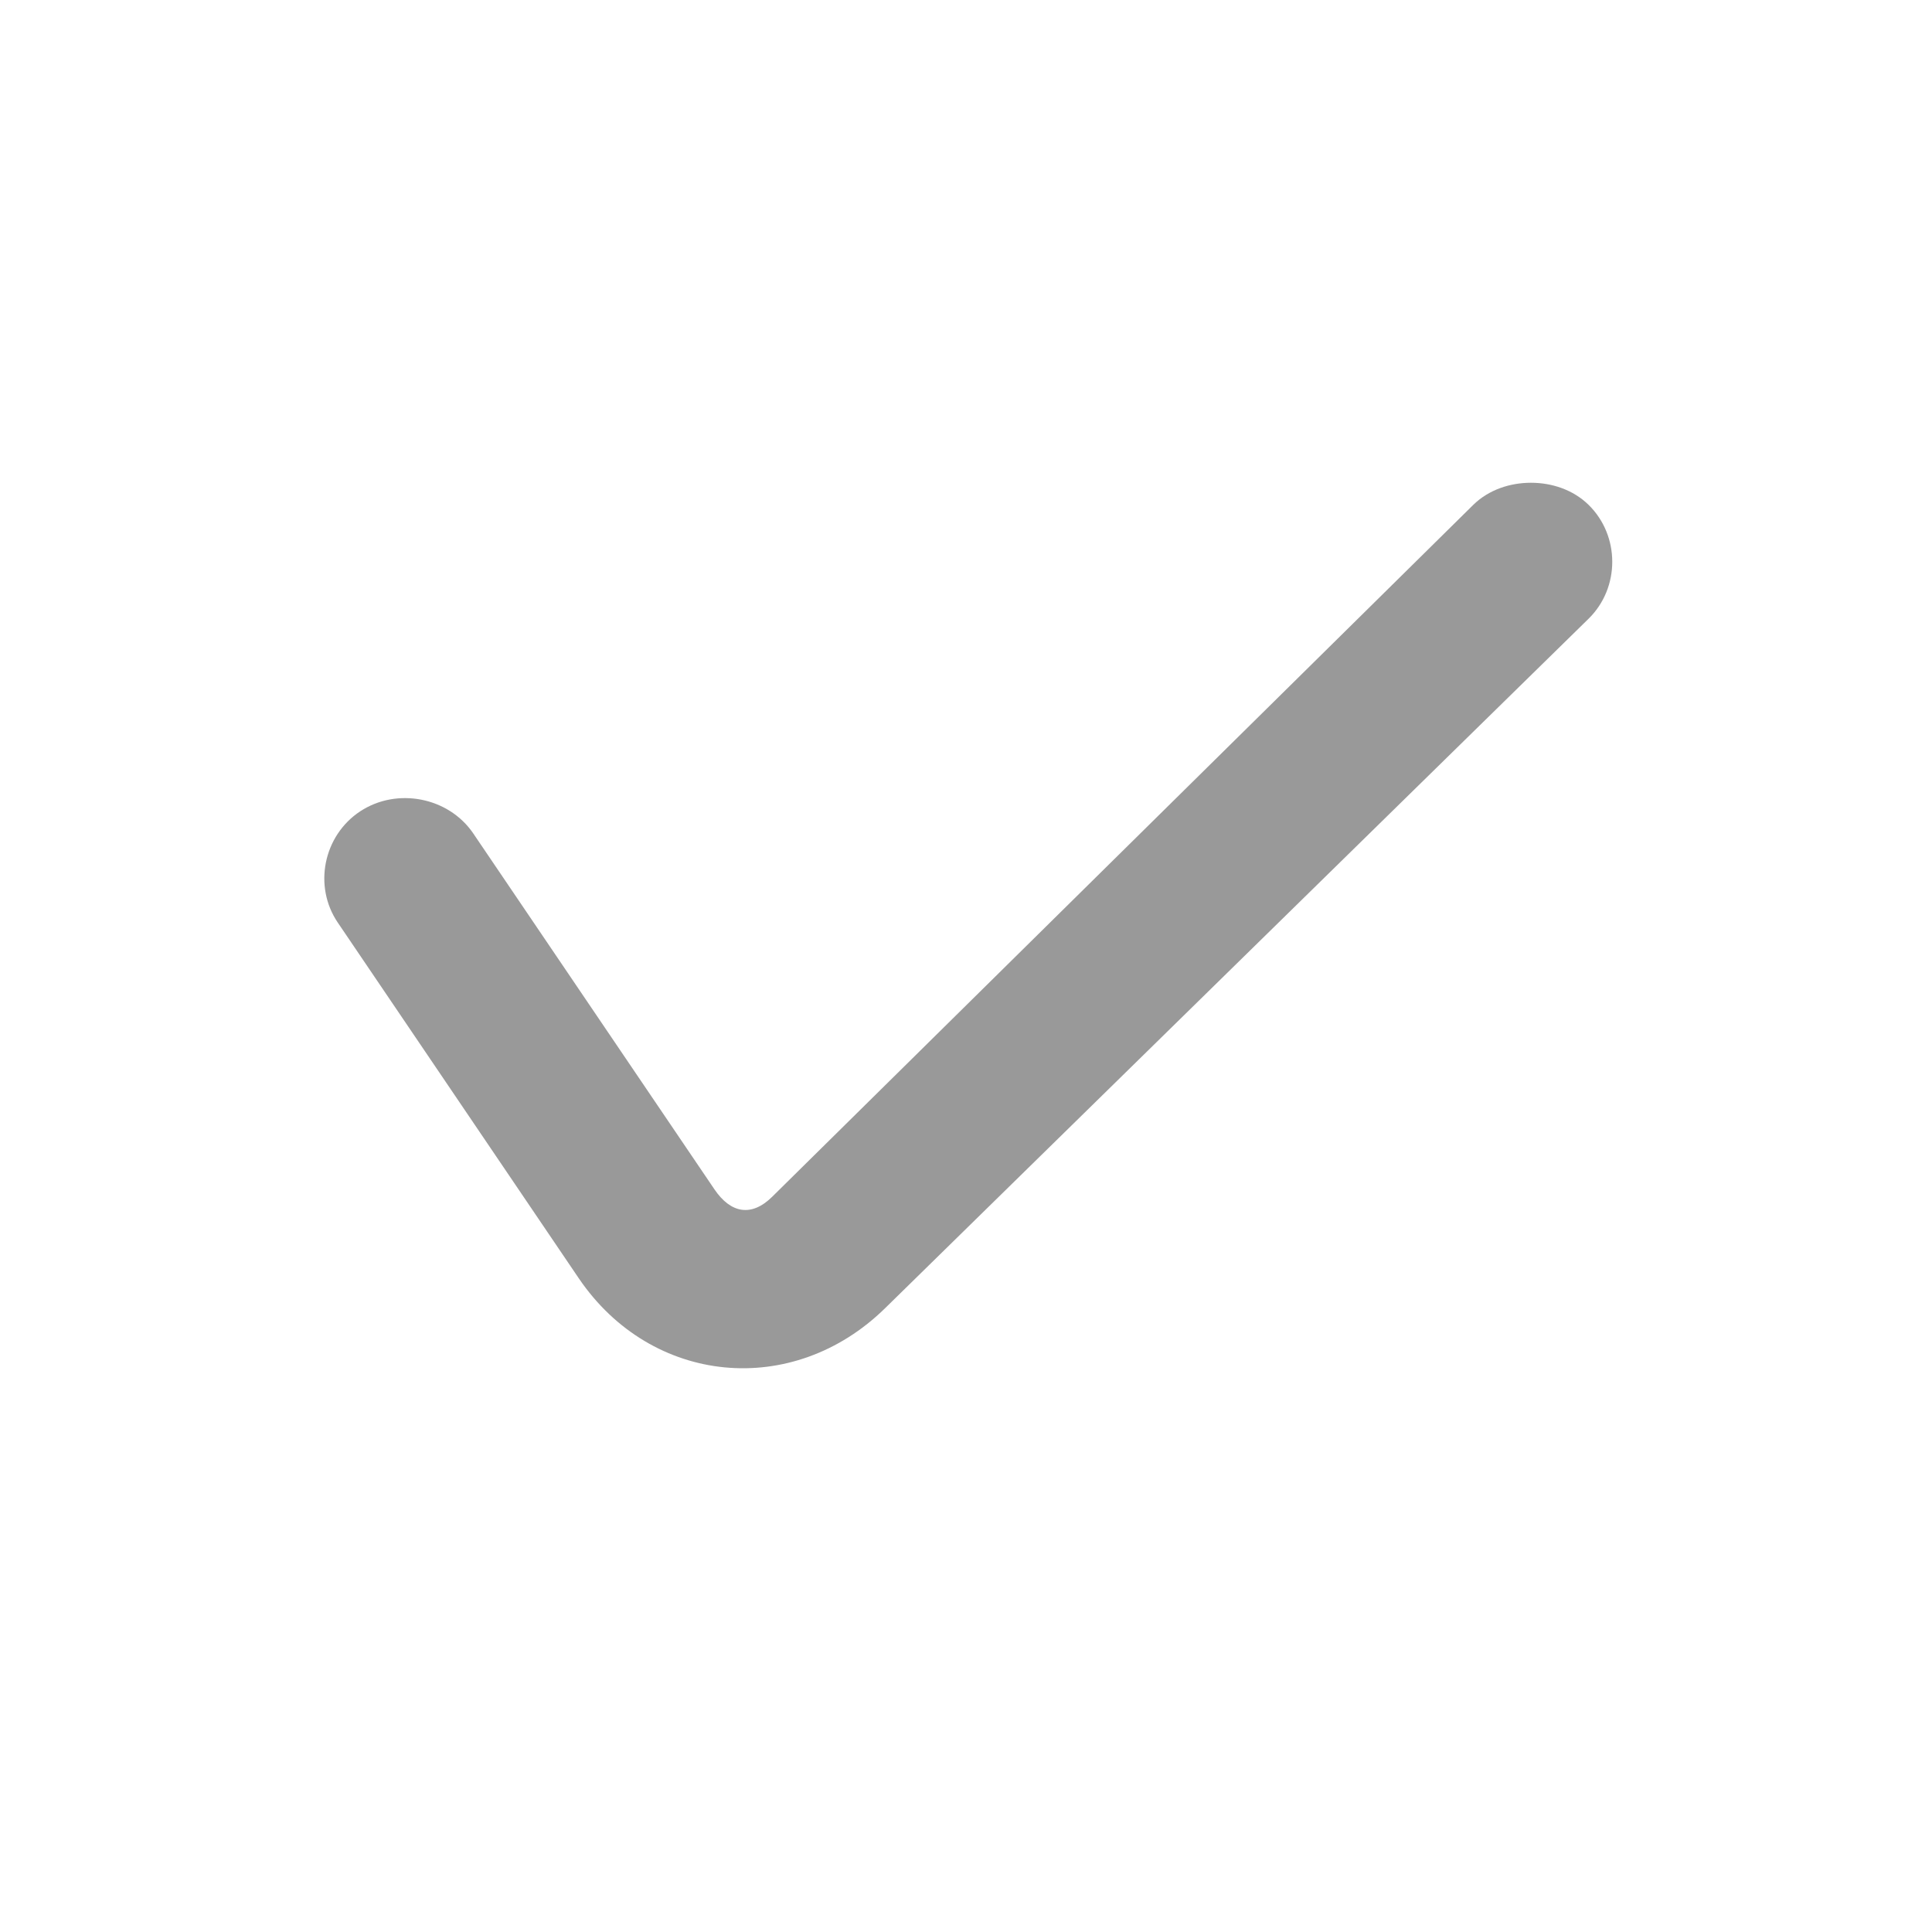
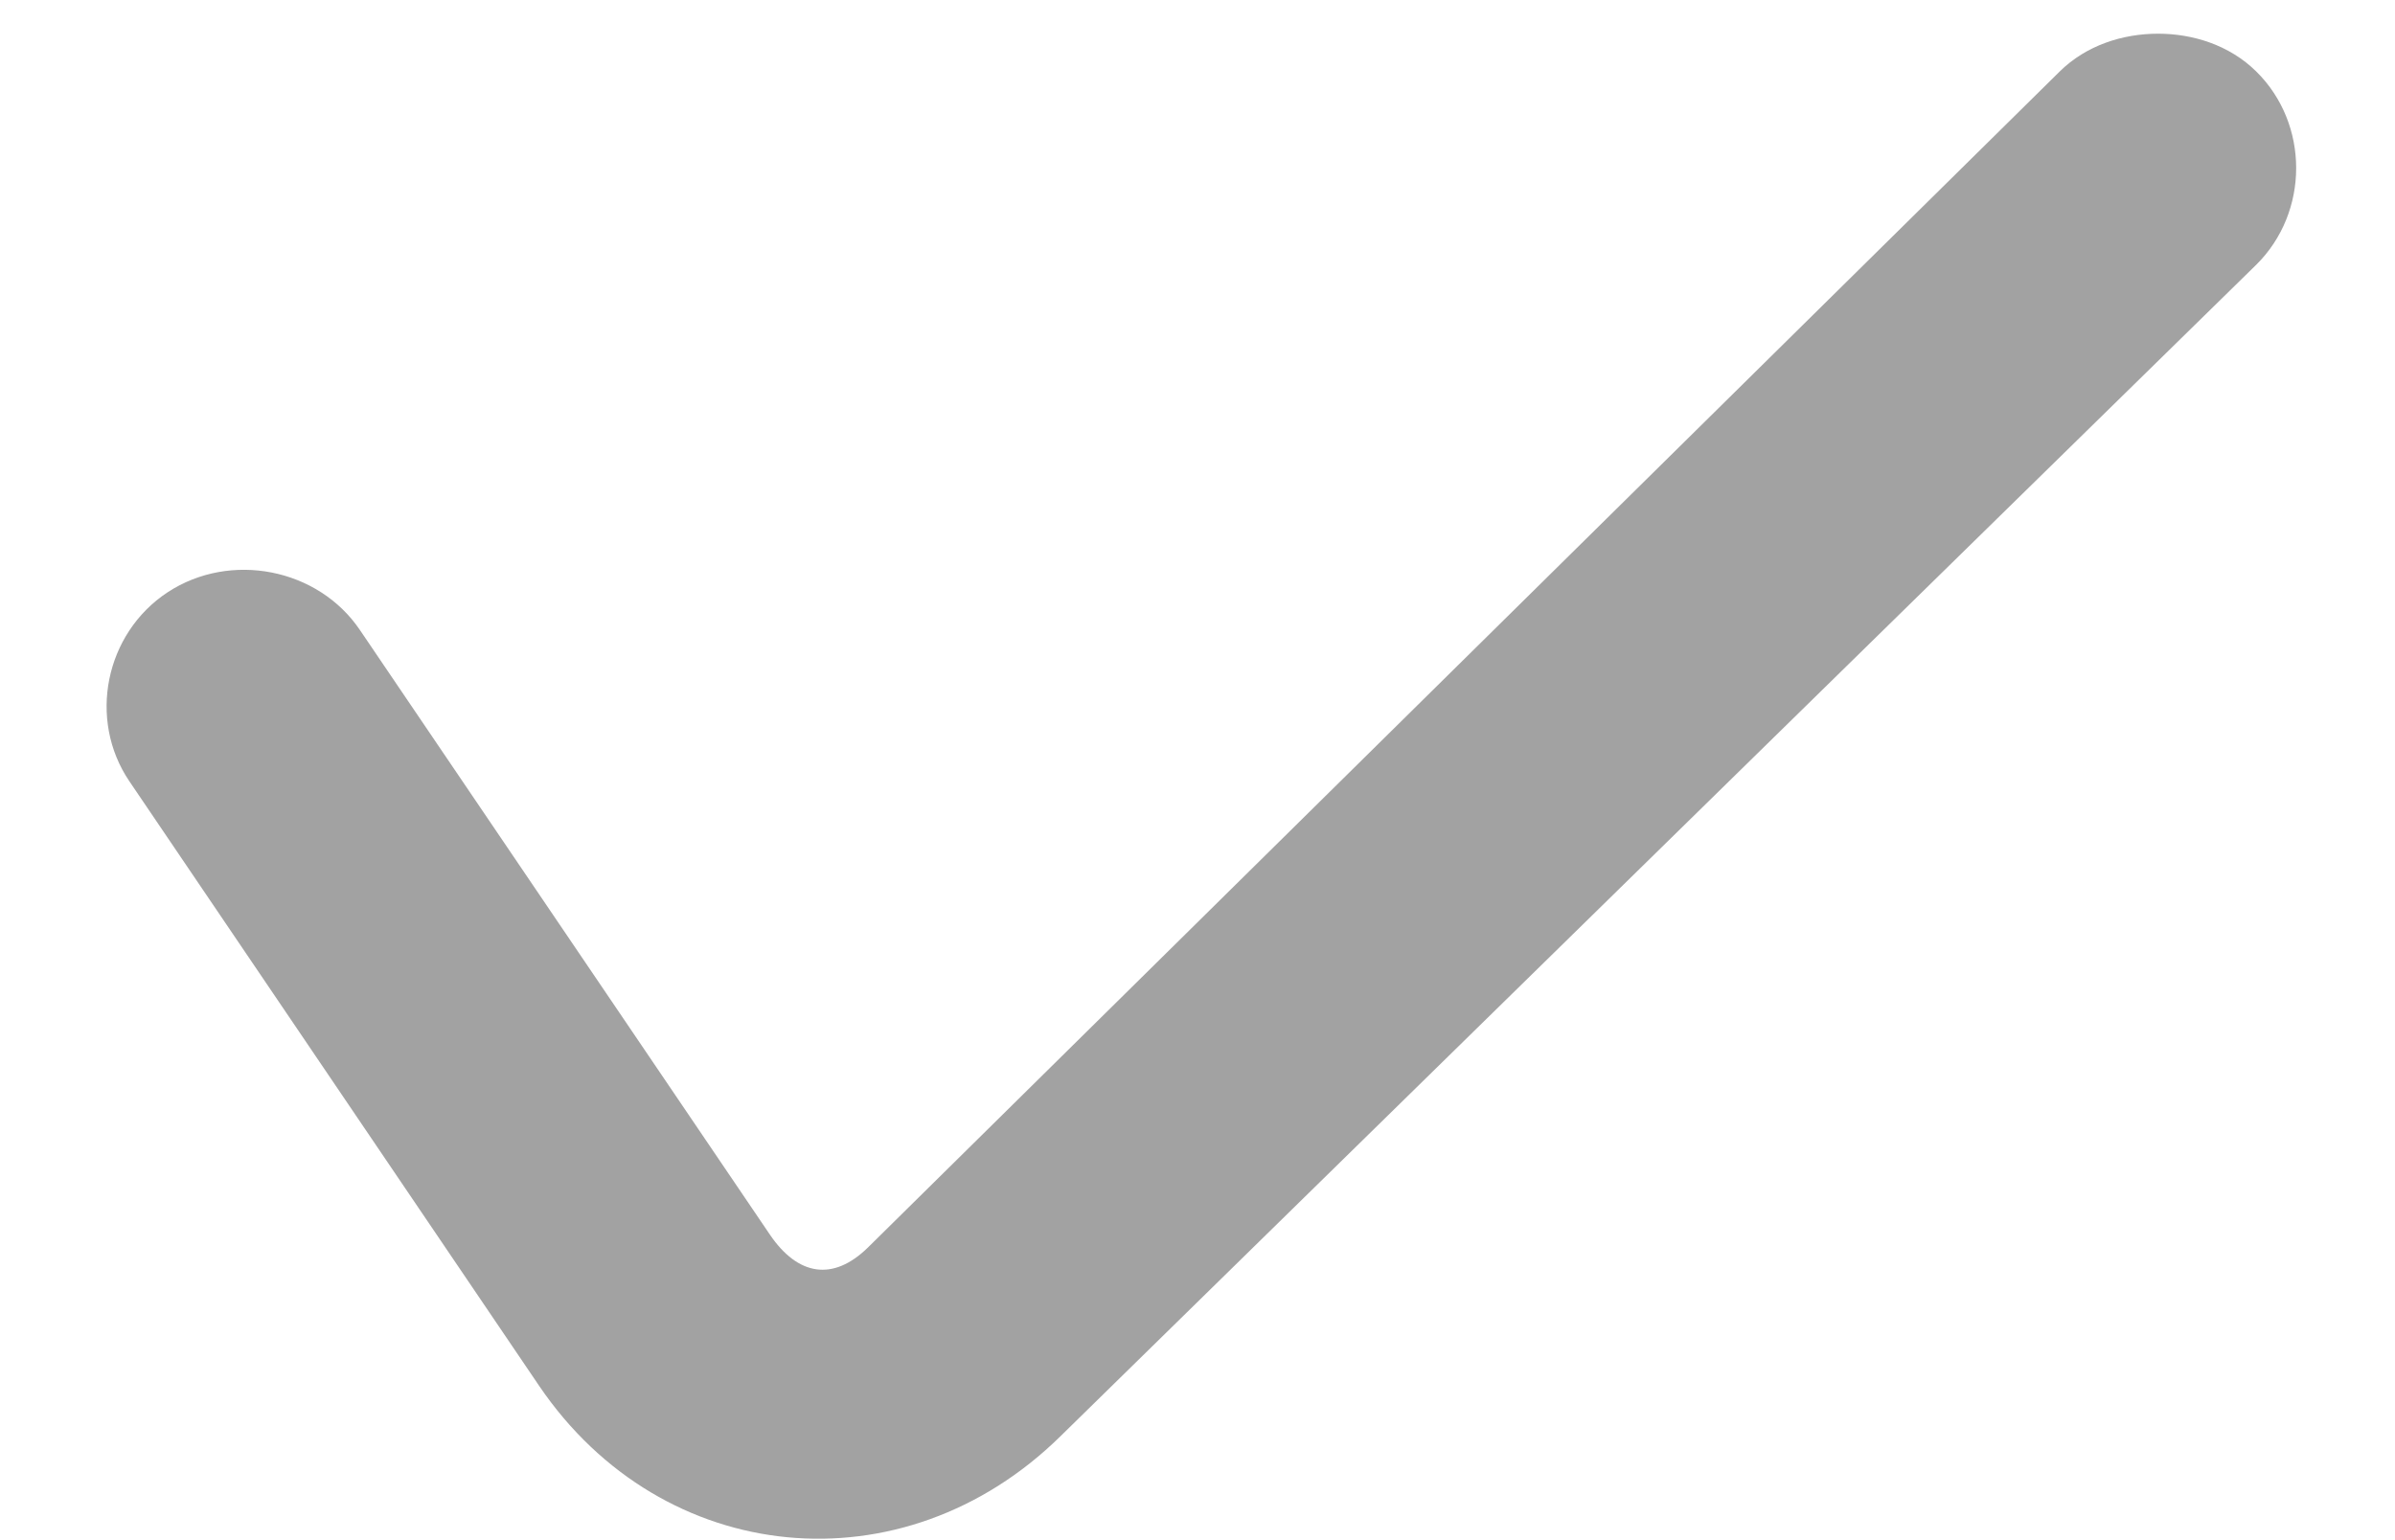
- <svg xmlns="http://www.w3.org/2000/svg" width="16" height="16" viewBox="0 0 16 16" fill="none">
-   <path d="M12.679 3.998C12.508 3.998 12.33 4.054 12.2 4.182L6.395 9.911C6.224 10.08 6.052 10.049 5.917 9.85L3.92 6.903C3.716 6.602 3.289 6.518 2.983 6.719C2.678 6.92 2.593 7.339 2.797 7.64L4.793 10.586C5.395 11.473 6.566 11.585 7.332 10.832L13.157 5.123C13.417 4.867 13.417 4.438 13.157 4.182C13.027 4.054 12.849 3.998 12.679 3.998Z" fill="#999999" />
+ <svg xmlns="http://www.w3.org/2000/svg" width="14" height="9" viewBox="0 0 14 9" fill="none">
+   <path d="M12.615 0.197C12.41 0.197 12.196 0.264 12.04 0.418L5.075 7.293C4.869 7.496 4.663 7.458 4.501 7.22L2.104 3.684C1.86 3.323 1.348 3.222 0.98 3.463C0.614 3.704 0.512 4.207 0.756 4.568L3.152 8.104C3.874 9.167 5.28 9.302 6.199 8.398L13.189 1.548C13.5 1.24 13.5 0.725 13.189 0.418C13.033 0.264 12.819 0.197 12.615 0.197Z" fill="#A2A2A2" />
</svg>
